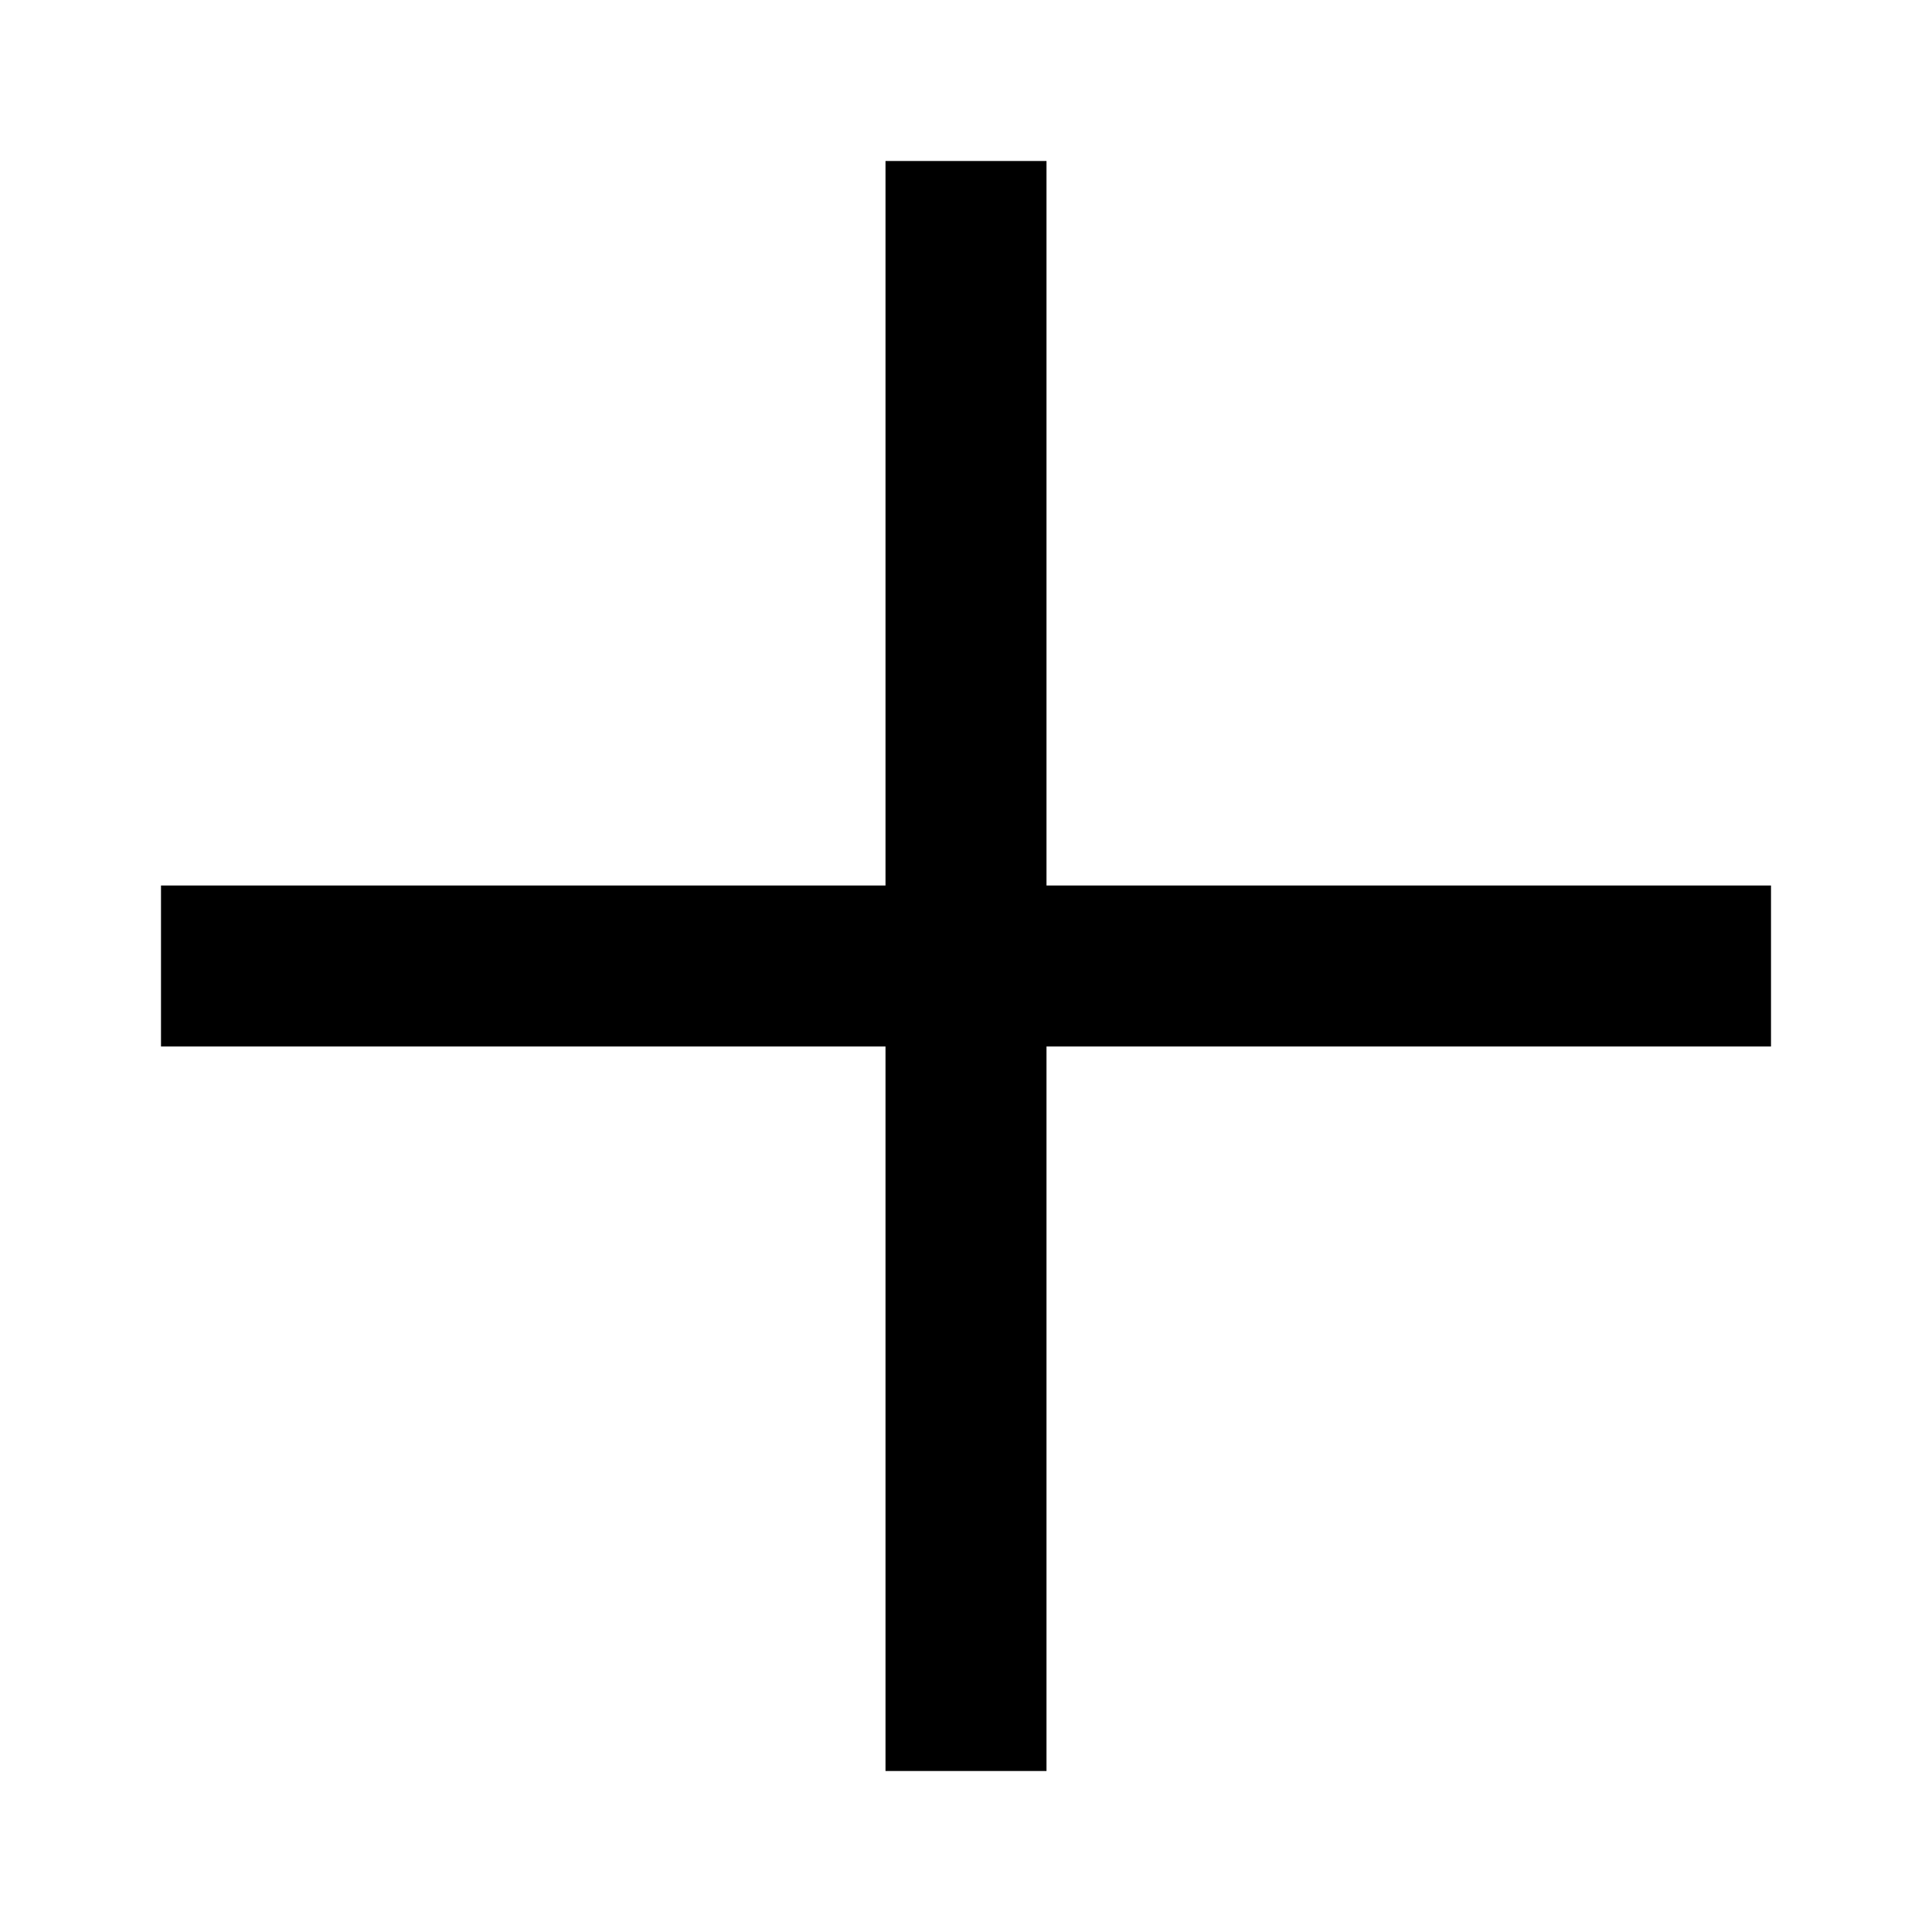
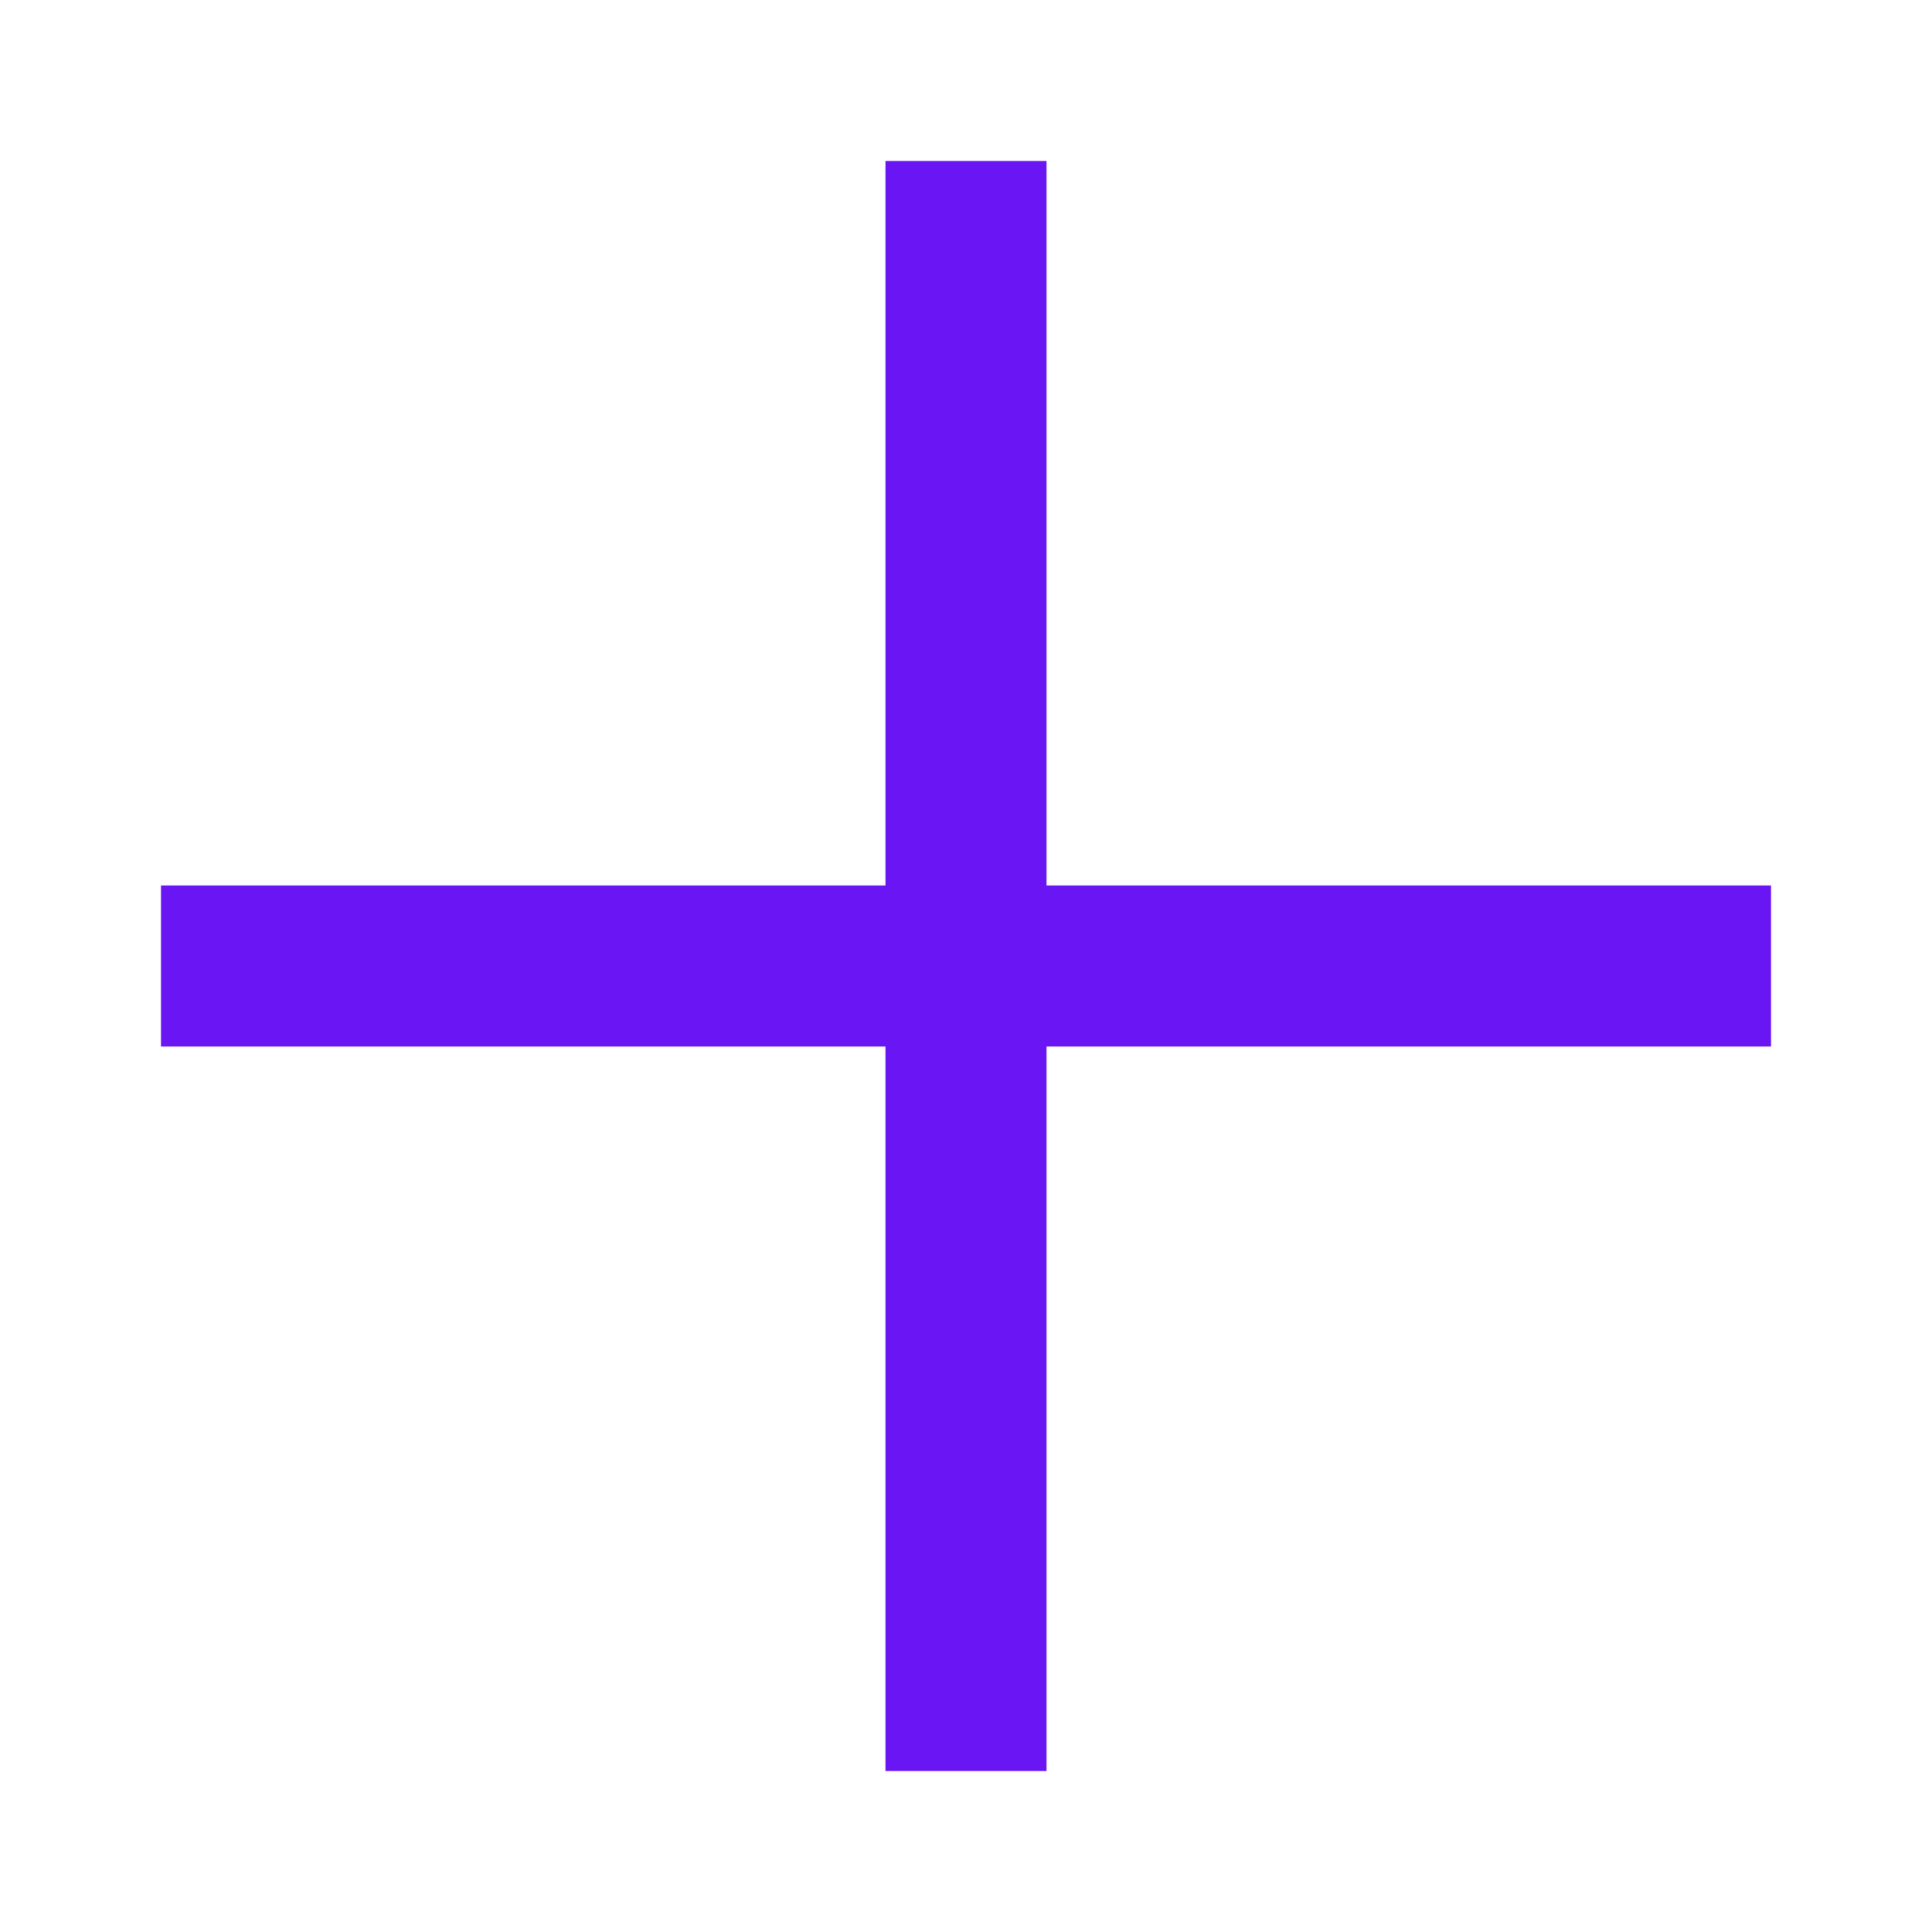
- <svg xmlns="http://www.w3.org/2000/svg" fill="#000000" viewBox="0 0 24 24" width="48px" height="48px">
+ <svg xmlns="http://www.w3.org/2000/svg" fill="#6A15F3" viewBox="0 0 24 24" width="48px" height="48px">
  <path fill-rule="evenodd" d="M 11 2 L 11 11 L 2 11 L 2 13 L 11 13 L 11 22 L 13 22 L 13 13 L 22 13 L 22 11 L 13 11 L 13 2 Z" />
</svg>
